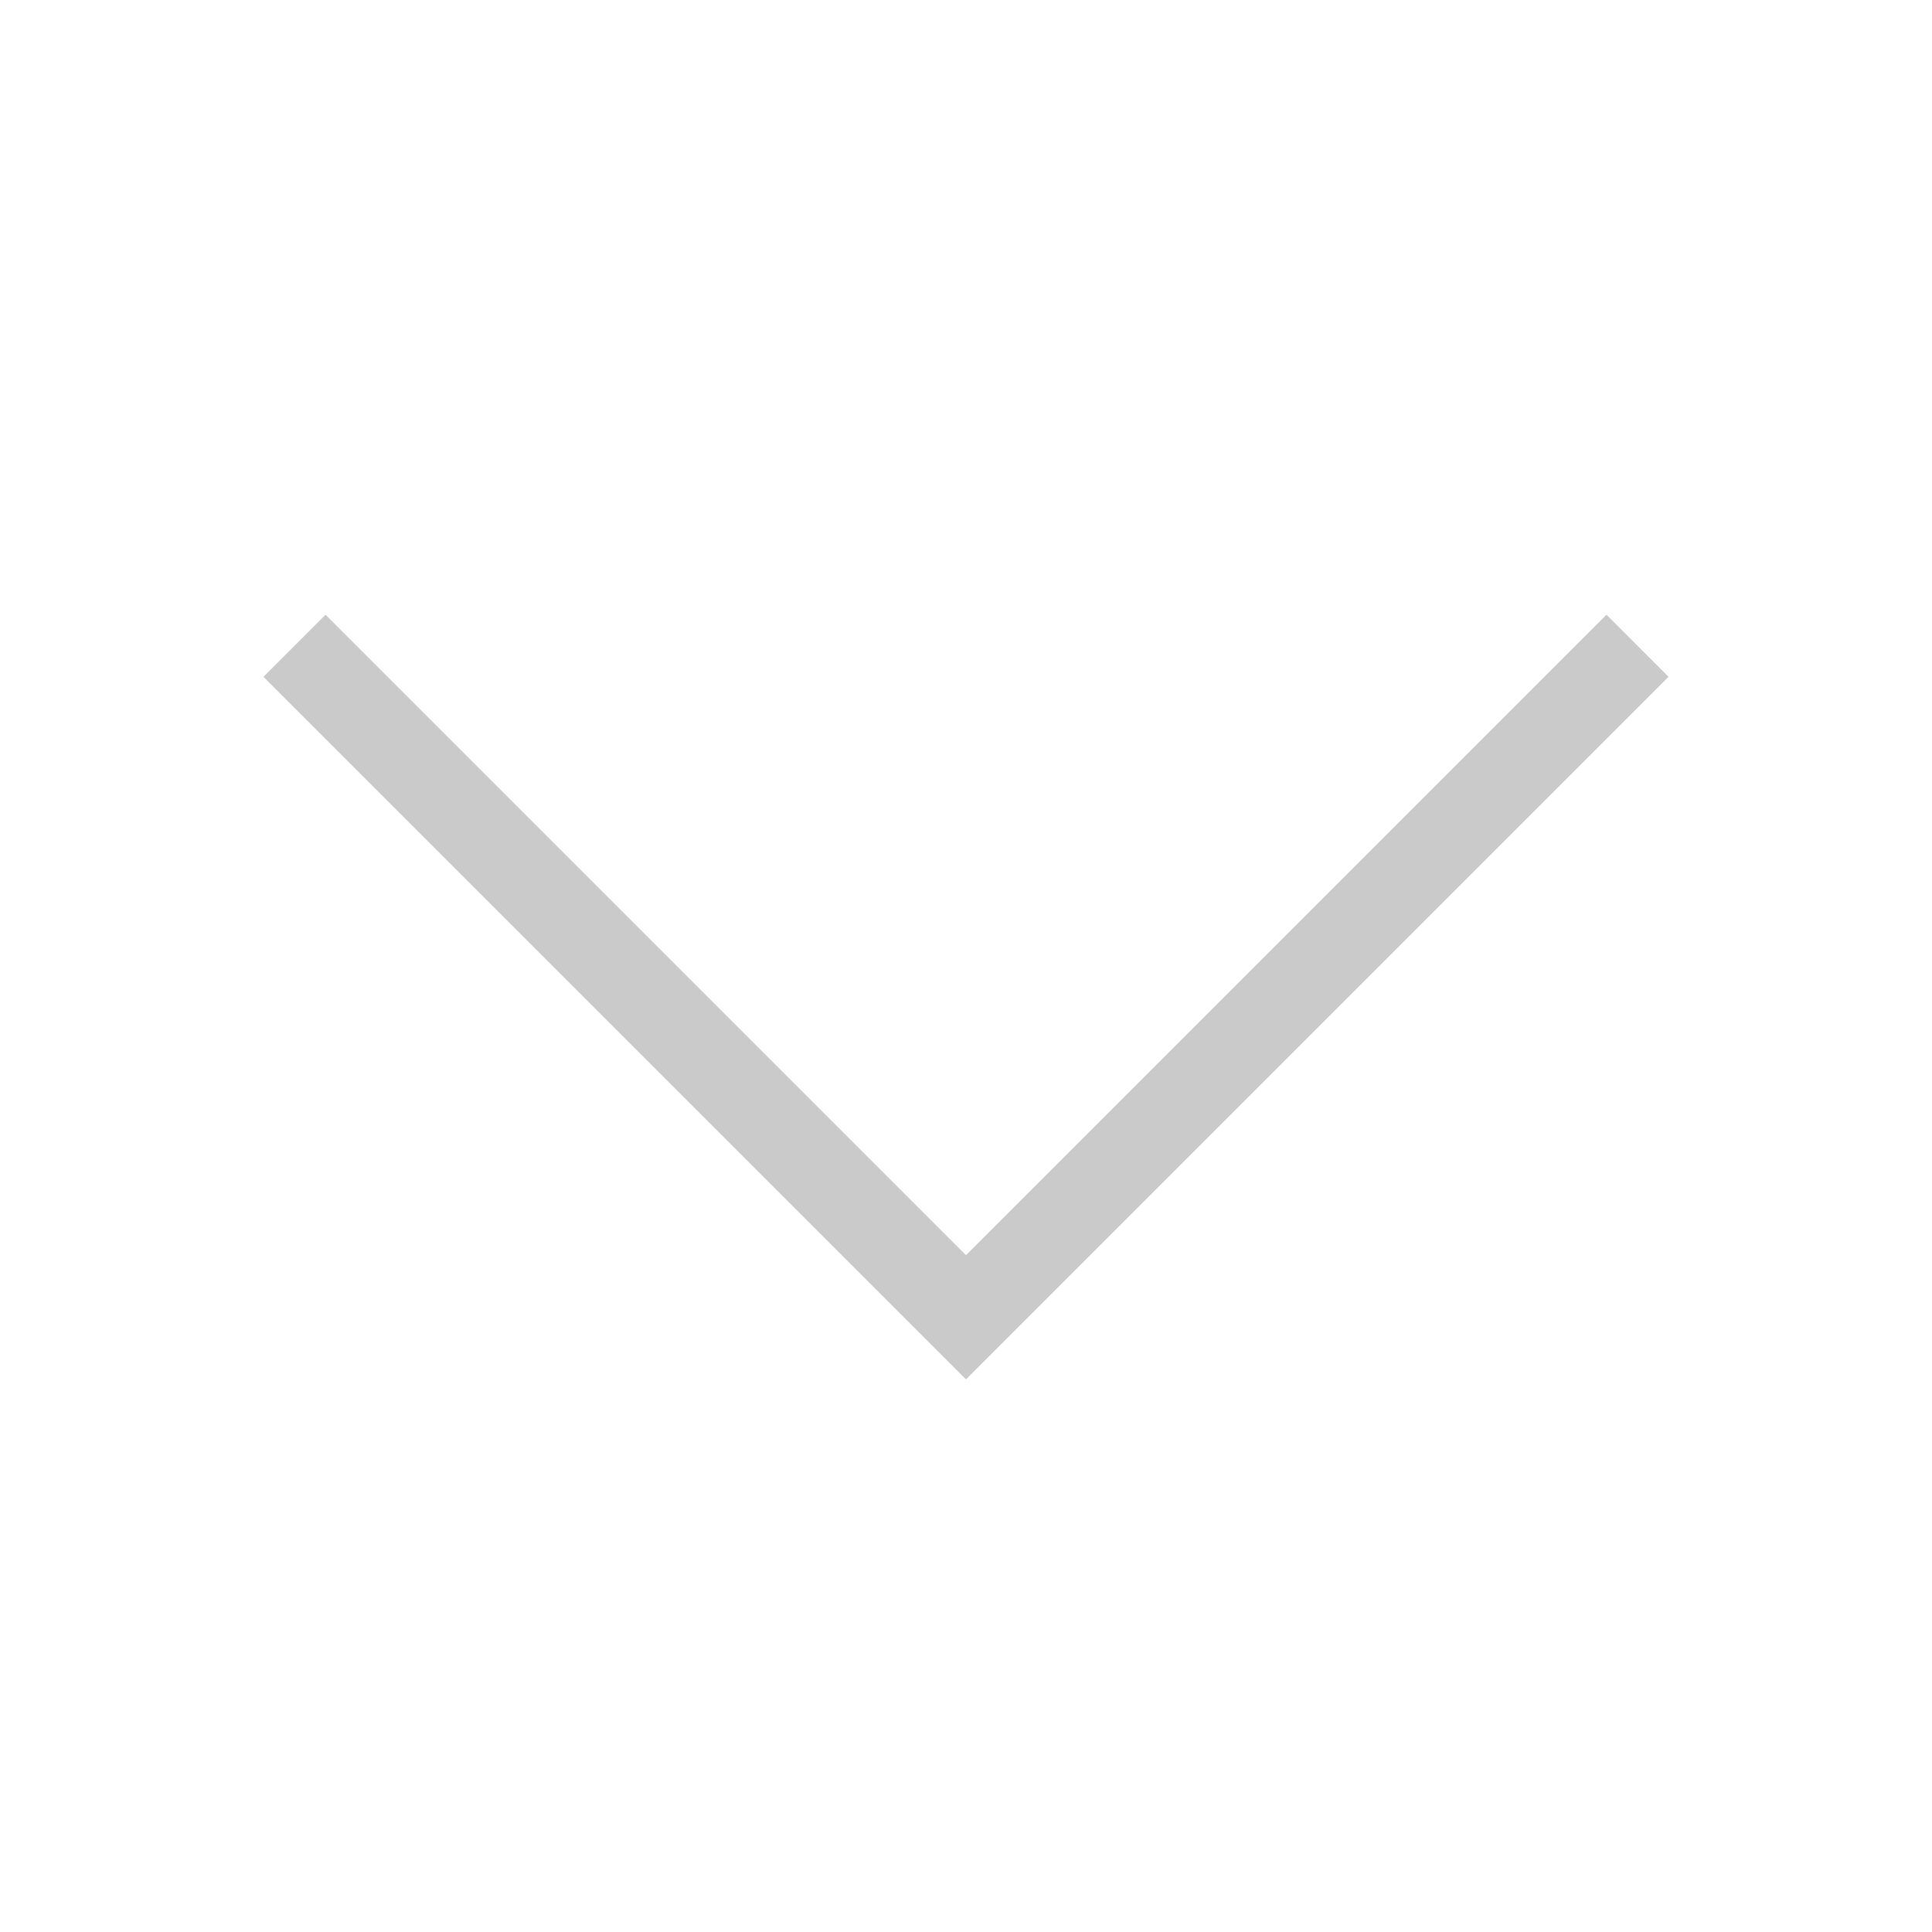
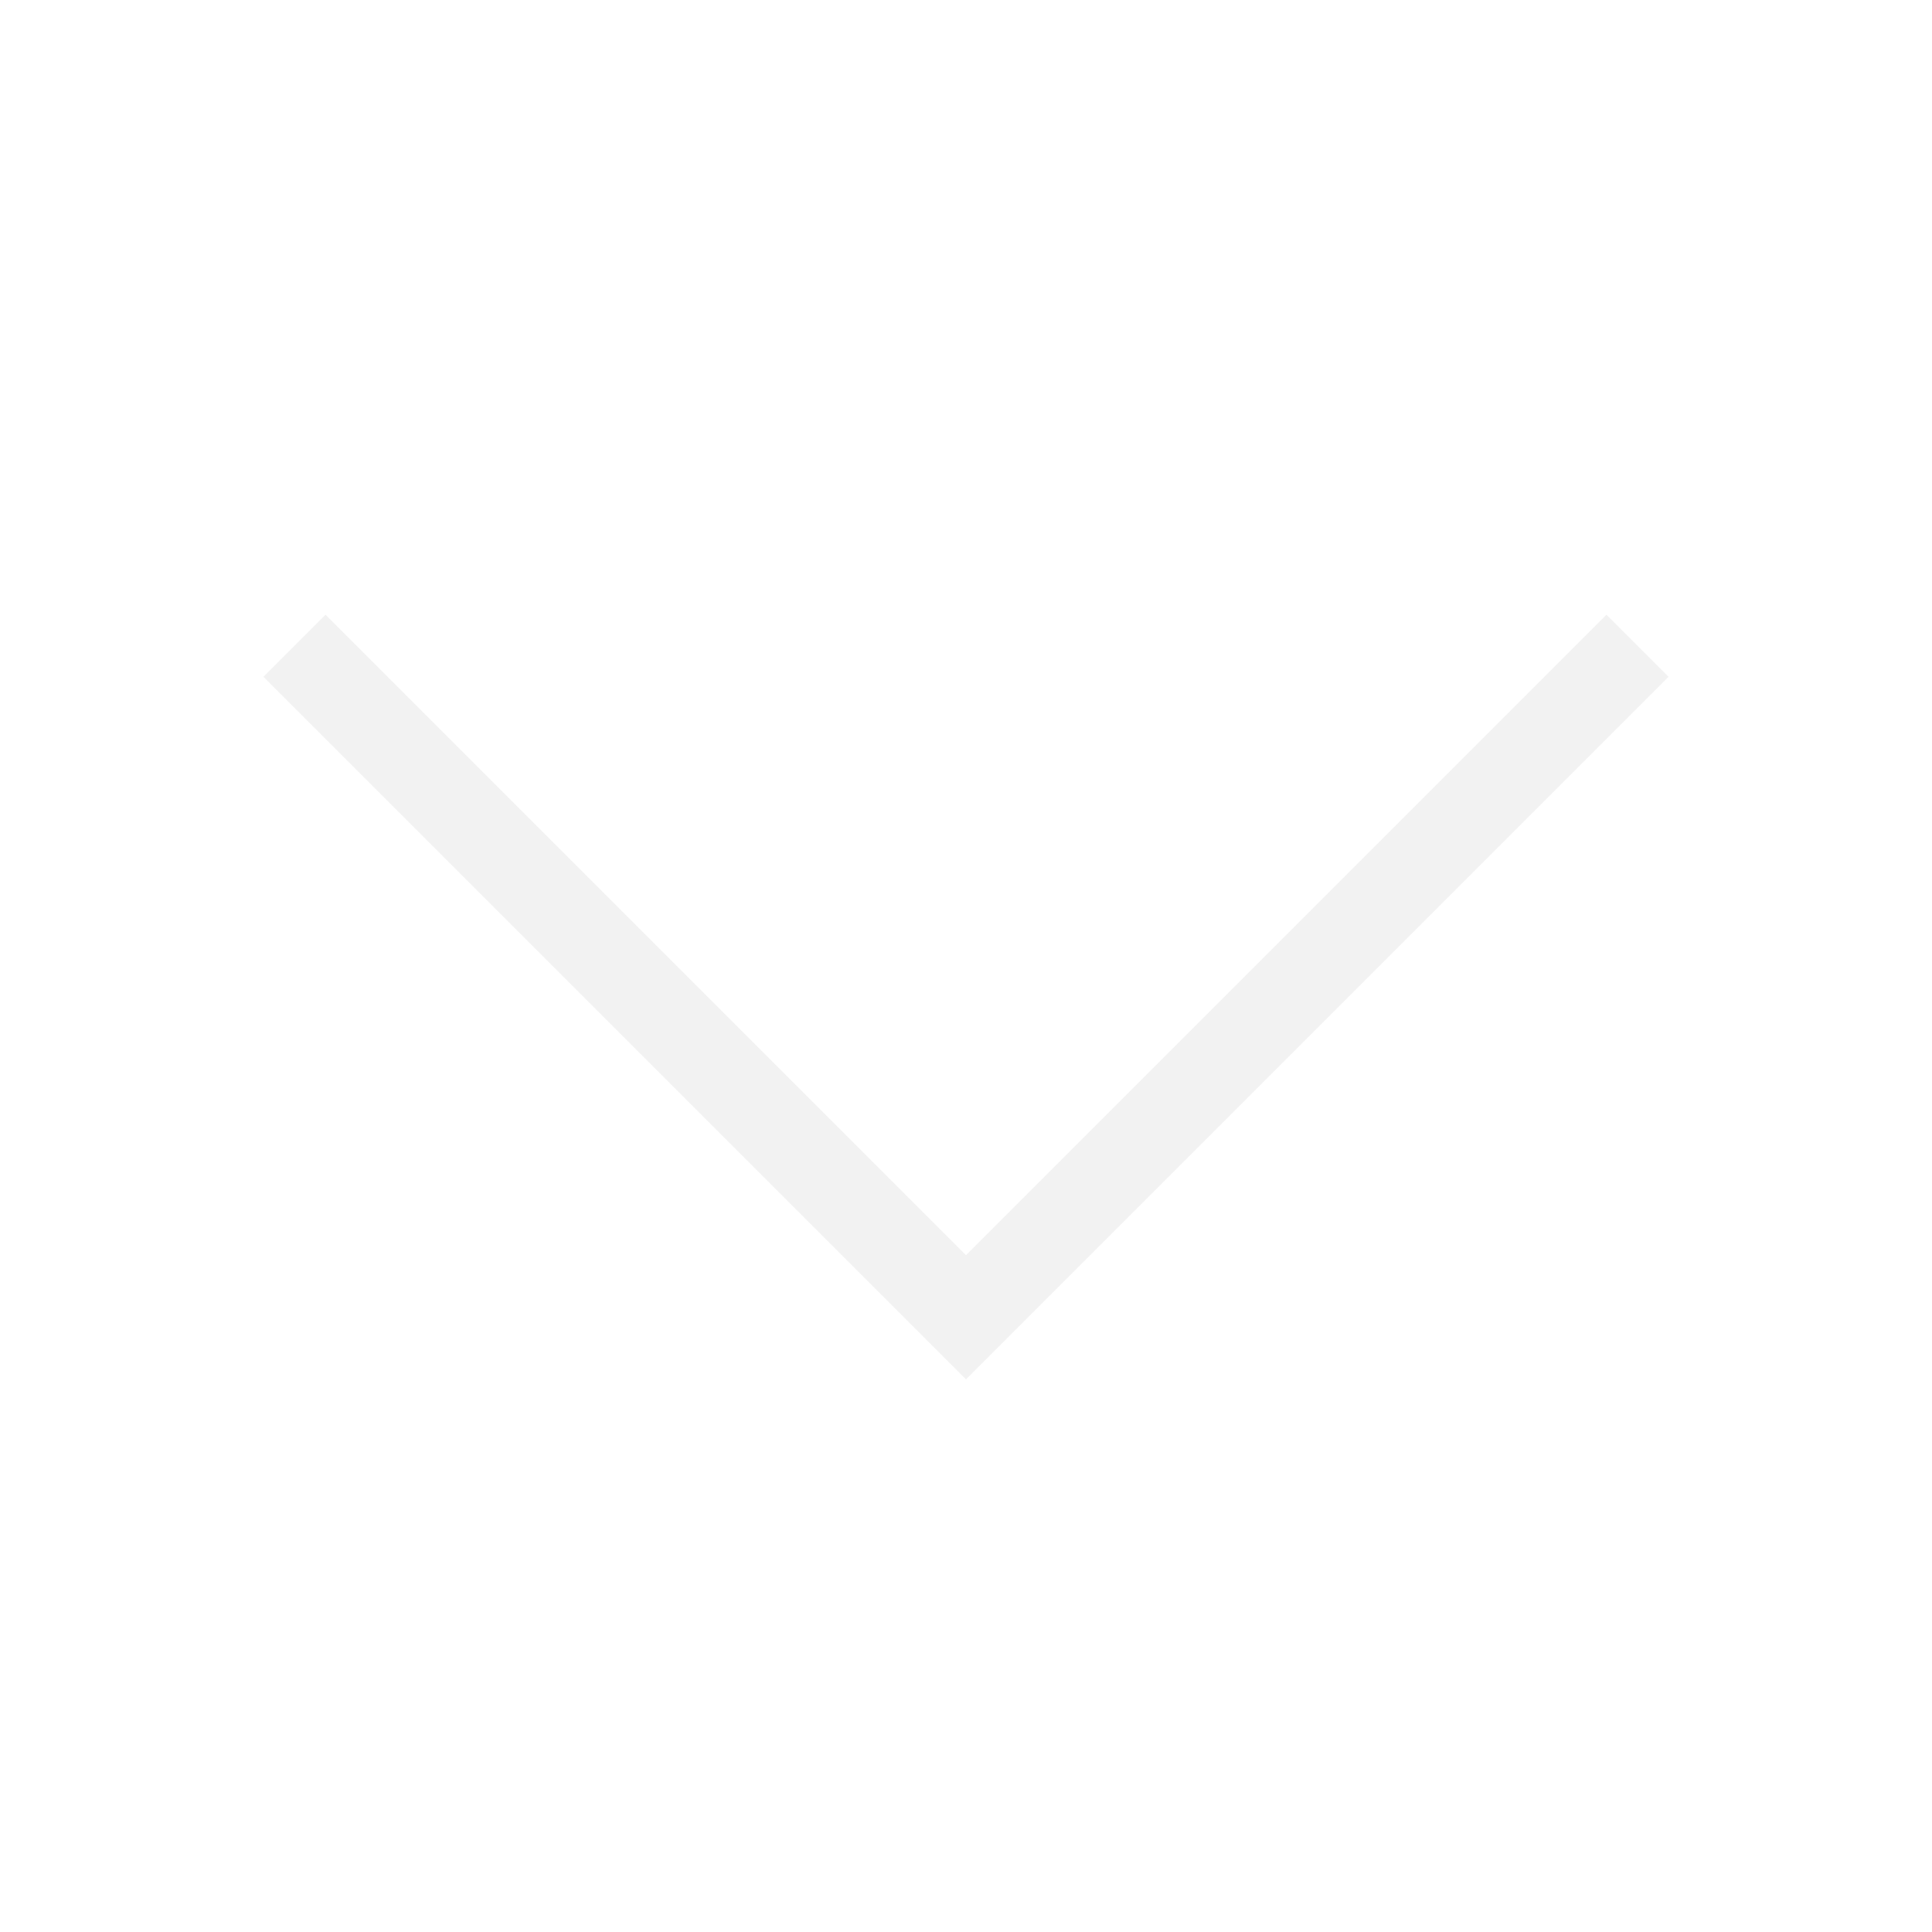
<svg xmlns="http://www.w3.org/2000/svg" width="22" height="22" id="svg2" version="1.1" viewBox="0 0 22 22">
  <defs id="defs4" />
  <g id="layer1" transform="translate(0,-1030.362)">
-     <path style="fill:#cacaca;fill-opacity:1;stroke:none" d="M 3.707 7 L 3 7.707 L 9.125 13.832 L 11 15.707 L 12.875 13.832 L 19 7.707 L 18.293 7 L 12.168 13.125 L 11 14.293 L 9.832 13.125 L 3.707 7 z " transform="translate(-5e-7,1030.362)" id="rect4176" />
+     <path style="fill:#f2f2f2;fill-opacity:1;stroke:none" d="M 3.707 7 L 3 7.707 L 9.125 13.832 L 11 15.707 L 12.875 13.832 L 19 7.707 L 18.293 7 L 12.168 13.125 L 11 14.293 L 9.832 13.125 L 3.707 7 z " transform="translate(-5e-7,1030.362)" id="rect4176" />
  </g>
</svg>
